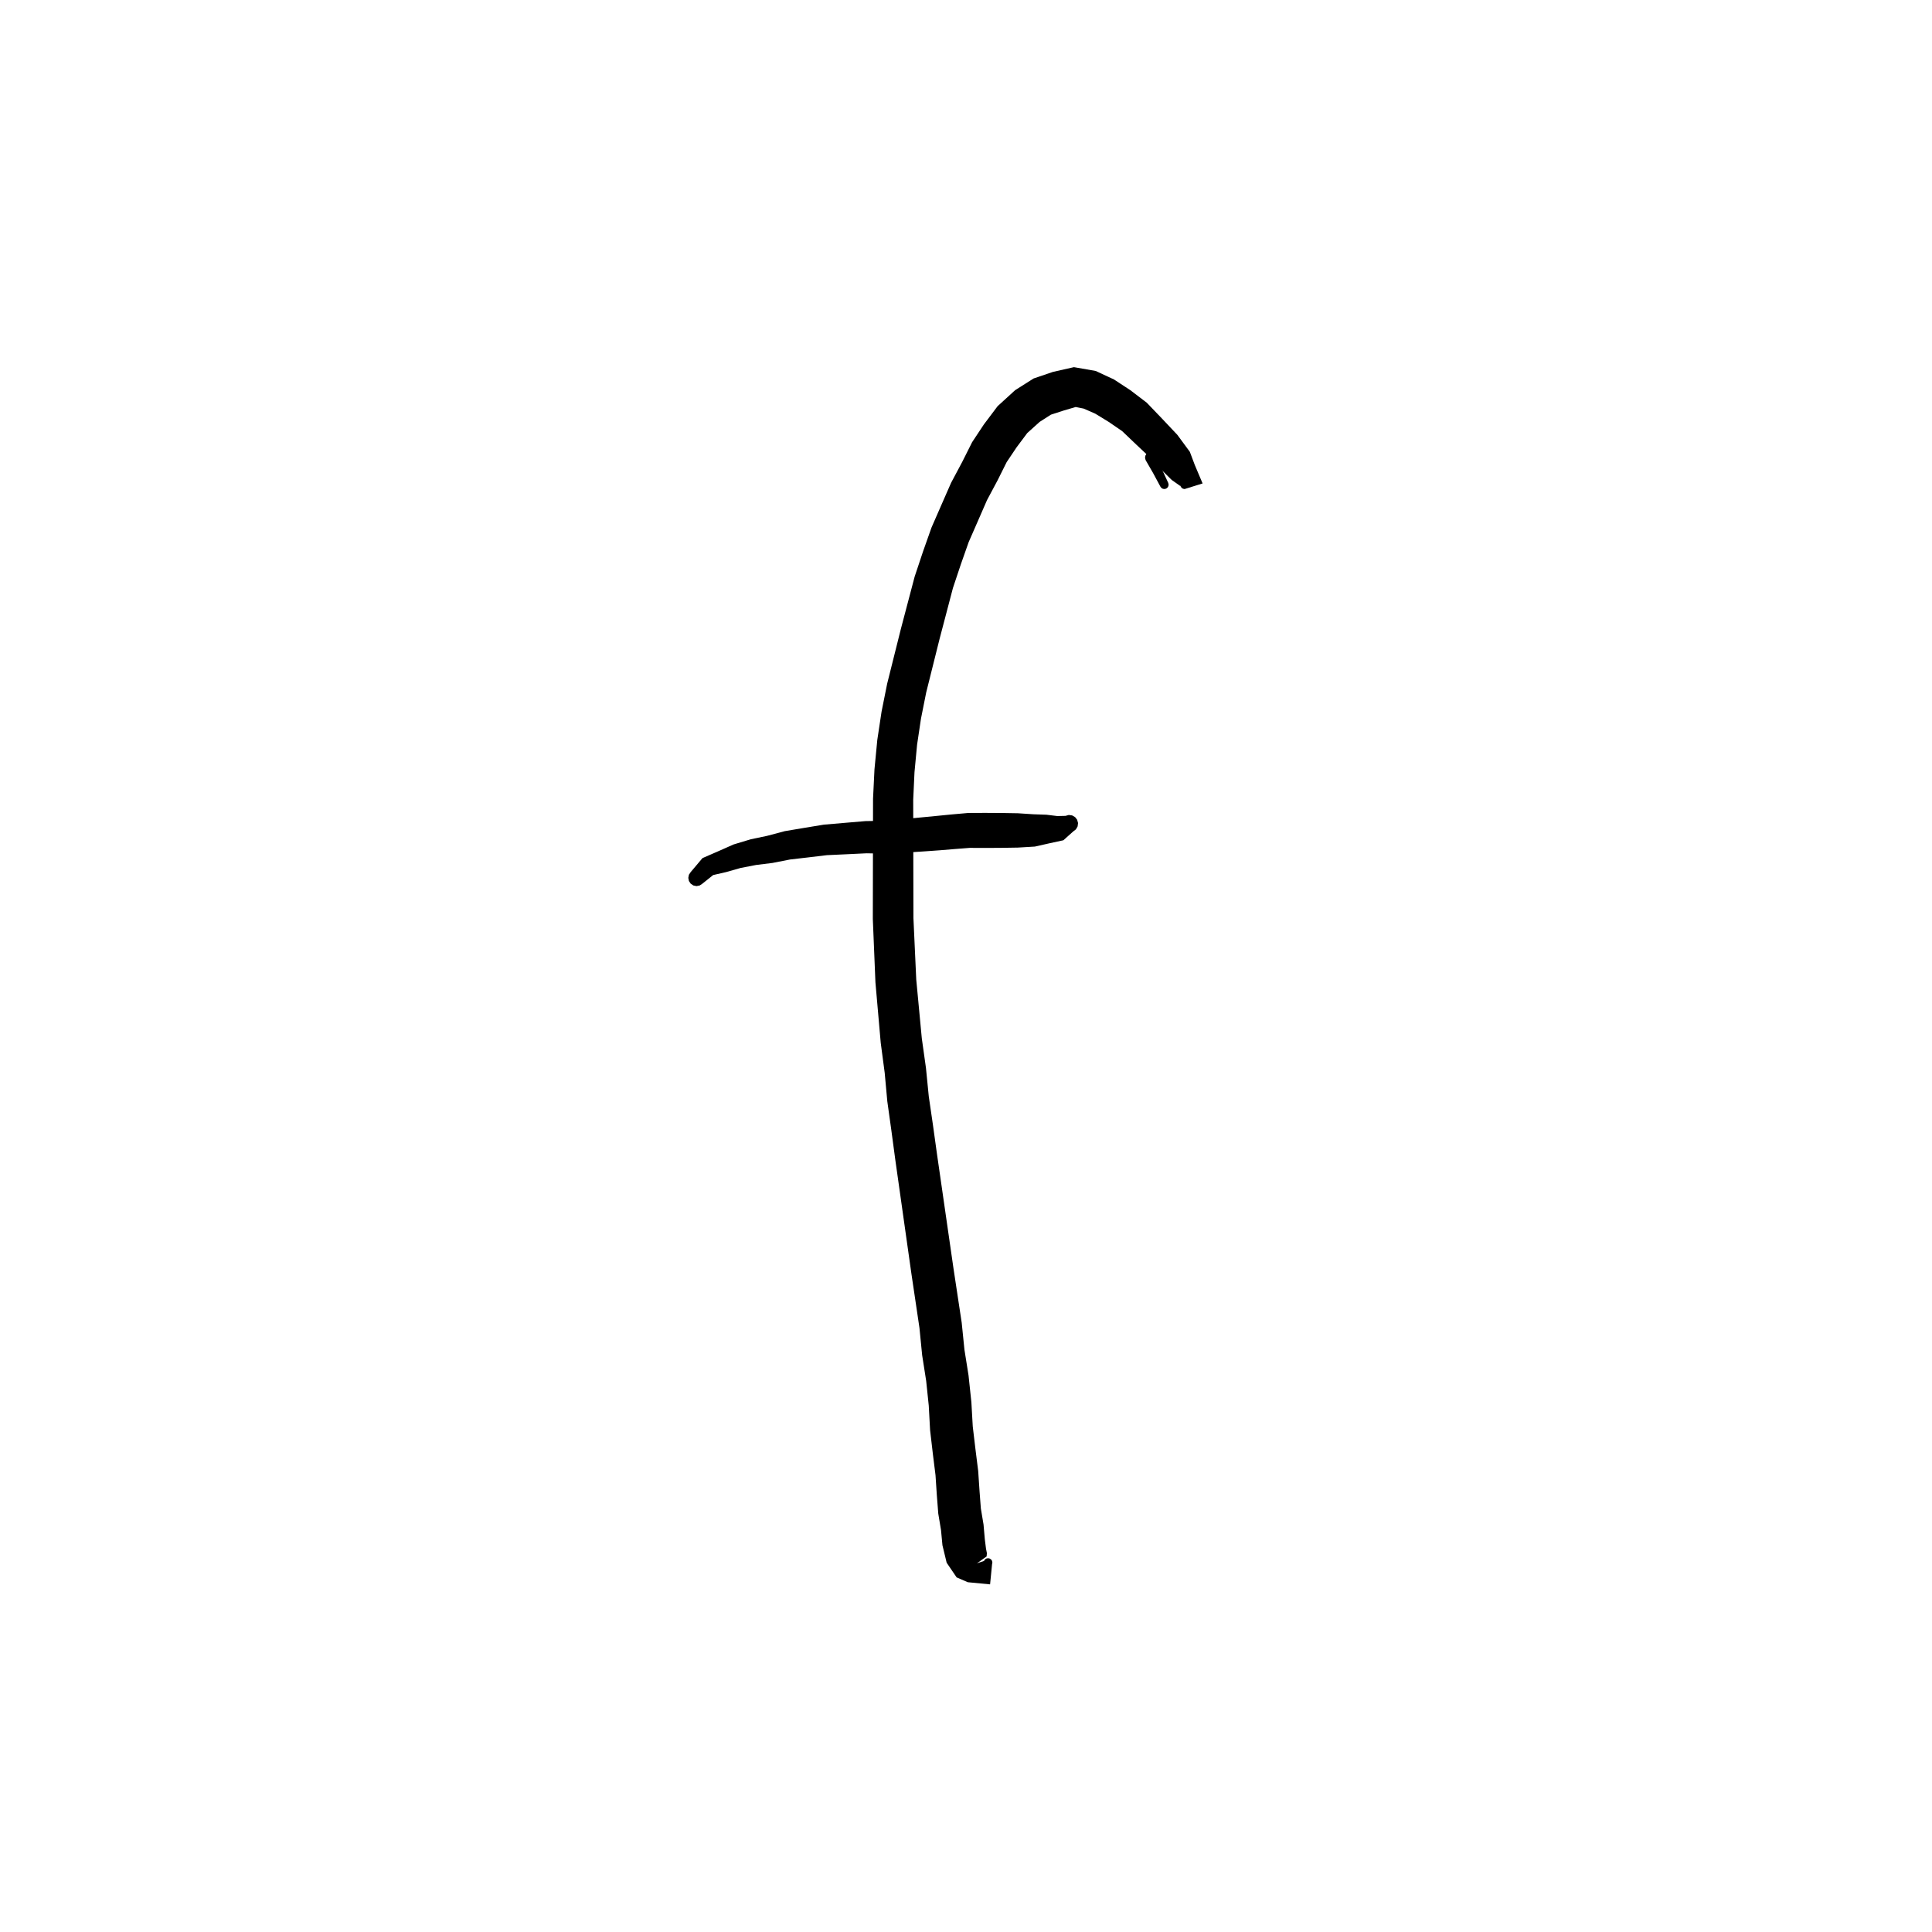
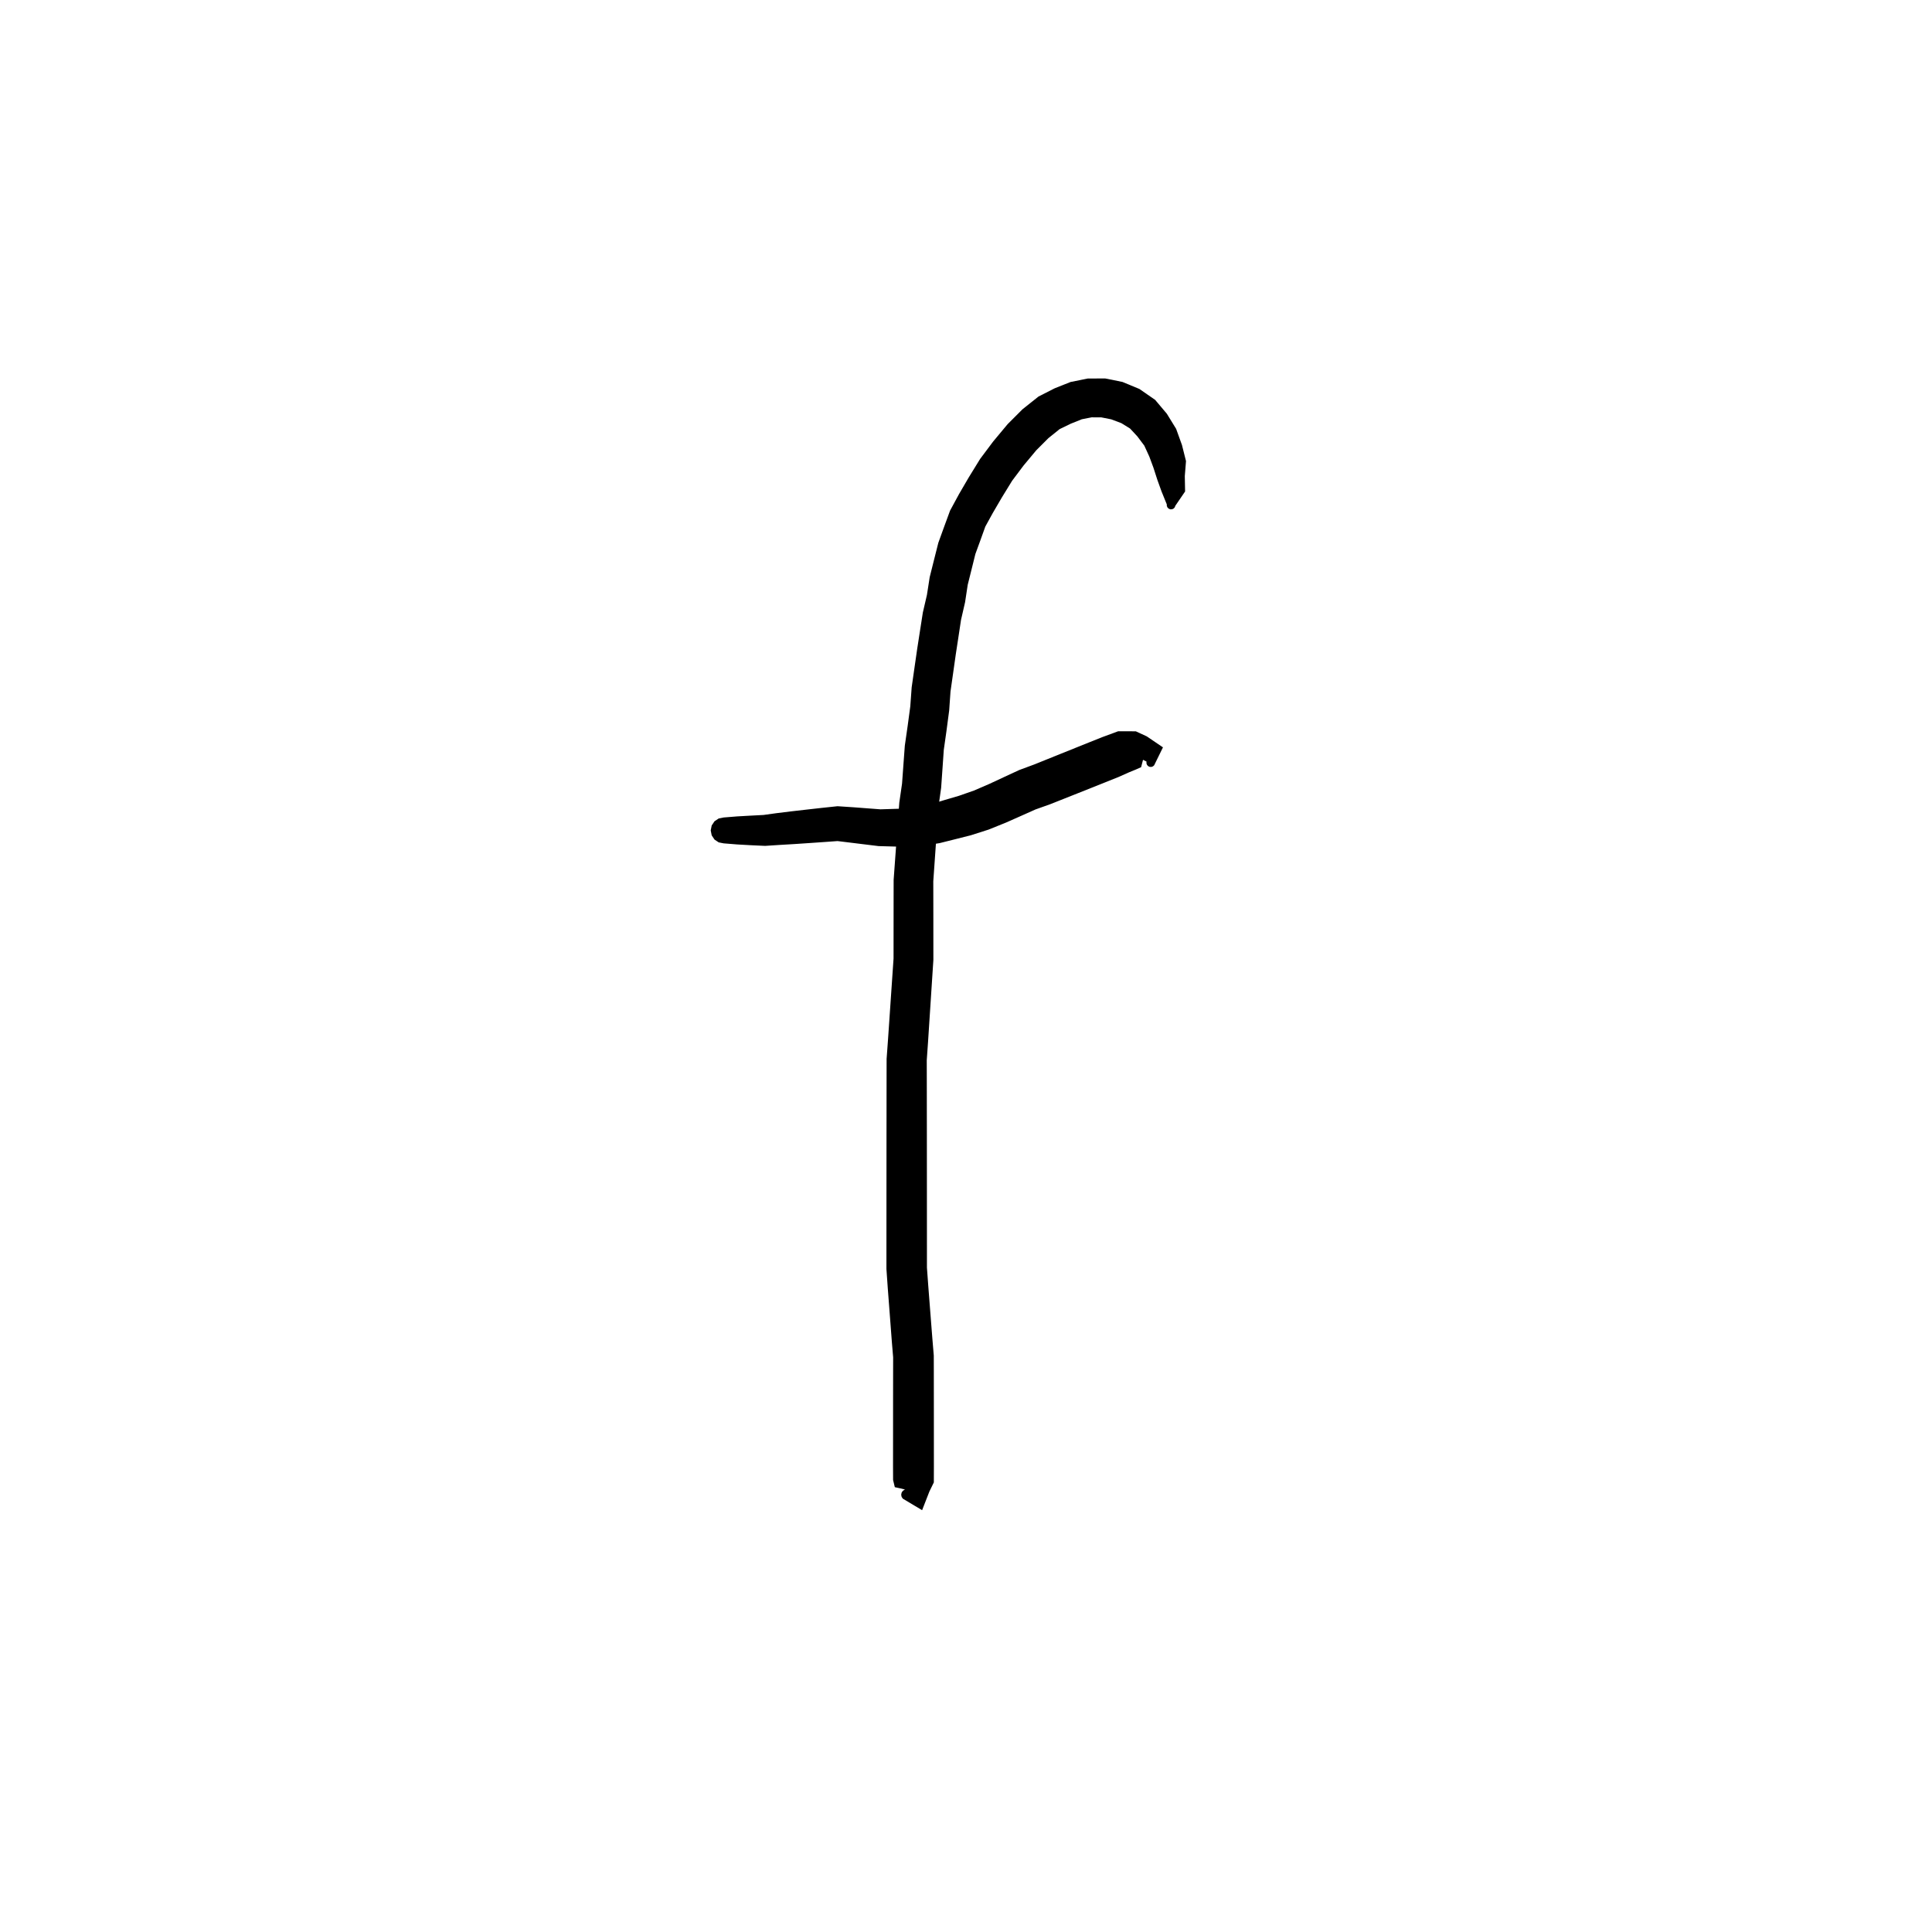
<svg xmlns="http://www.w3.org/2000/svg" viewBox="0 0 300 300" width="300" height="300">
-   <path d="M 177.894 71.448 L 179.071 73.491 L 180.186 75.565 L 180.347 75.773 L 180.576 75.904 L 180.837 75.936 L 181.091 75.867 L 181.299 75.705 L 181.43 75.477 L 181.463 75.215 L 181.393 74.961 L 180.403 72.825 L 179.474 70.658 L 179.263 70.385 L 178.964 70.215 L 178.622 70.172 L 178.289 70.263 L 178.017 70.474 L 177.846 70.773 L 177.803 71.115 Z" fill="black" fill-rule="nonzero" />
-   <path d="M 183.947 75.938 L 186.739 75.07 L 185.529 72.209 L 184.757 70.157 L 182.819 67.524 L 180.481 65.045 L 178.066 62.528 L 175.521 60.59 L 172.976 58.921 L 170.141 57.603 L 166.76 57.011 L 163.497 57.75 L 160.498 58.769 L 157.624 60.591 L 154.912 63.068 L 152.786 65.892 L 150.95 68.663 L 149.408 71.736 L 147.686 74.967 L 146.162 78.443 L 144.643 81.917 L 143.331 85.626 L 142.028 89.537 L 140.948 93.632 L 139.889 97.65 L 138.83 101.879 L 137.759 106.16 L 136.886 110.517 L 136.227 114.887 L 135.788 119.462 L 135.565 124.031 L 135.557 128.526 L 135.549 133.158 L 135.54 138 L 135.531 142.702 L 135.734 147.611 L 135.936 152.527 L 136.348 157.236 L 136.76 161.941 L 137.375 166.583 L 137.78 171.015 L 138.407 175.503 L 139.028 180.136 L 139.654 184.568 L 140.279 188.99 L 140.905 193.412 L 141.532 197.845 L 142.16 202.068 L 142.773 206.199 L 143.19 210.421 L 143.817 214.433 L 144.217 218.268 L 144.424 222.073 L 144.855 225.769 L 145.265 229.058 L 145.468 232.132 L 145.693 235.028 L 146.119 237.589 L 146.342 239.944 L 146.996 242.658 L 148.543 244.934 L 150.274 245.686 L 153.74 246.019 L 154.048 242.882 L 154.096 242.623 L 154.041 242.366 L 153.892 242.149 L 153.672 242.005 L 153.413 241.957 L 153.155 242.011 L 152.938 242.16 L 152.794 242.381 L 151.699 242.753 L 153.2 241.682 L 153.246 241.172 L 153.109 240.5 L 152.921 239.004 L 152.723 236.727 L 152.307 234.235 L 152.111 231.657 L 151.893 228.416 L 151.461 224.968 L 151.05 221.506 L 150.836 217.732 L 150.393 213.567 L 149.758 209.579 L 149.332 205.38 L 148.682 201.09 L 148.047 196.892 L 147.411 192.483 L 146.773 188.062 L 146.136 183.642 L 145.499 179.233 L 144.856 174.603 L 144.22 170.248 L 143.783 165.838 L 143.135 161.217 L 142.705 156.658 L 142.275 152.105 L 142.056 147.336 L 141.837 142.562 L 141.828 138 L 141.819 133.158 L 141.811 128.526 L 141.803 124.18 L 142.002 119.906 L 142.404 115.64 L 143.009 111.588 L 143.82 107.524 L 144.854 103.384 L 145.901 99.192 L 146.947 95.21 L 147.972 91.305 L 149.196 87.637 L 150.41 84.189 L 151.838 80.926 L 153.261 77.664 L 154.907 74.58 L 156.314 71.758 L 157.845 69.476 L 159.509 67.248 L 161.429 65.515 L 163.186 64.389 L 165.24 63.724 L 167.029 63.2 L 168.28 63.449 L 170.076 64.237 L 172.163 65.515 L 174.25 66.946 L 176.466 69.06 L 178.76 71.213 L 180.612 73.211 L 181.945 74.528 L 183.261 75.456 L 183.947 74.588 L 183.689 74.64 L 183.47 74.786 L 183.324 75.005 L 183.272 75.263 L 183.324 75.521 L 183.47 75.74 L 183.689 75.887 Z" fill="black" fill-rule="nonzero" />
-   <path d="M 109.062 137.22 L 110.743 135.877 L 112.735 135.42 L 115.028 134.77 L 117.416 134.311 L 119.947 133.998 L 122.671 133.464 L 125.538 133.132 L 128.403 132.789 L 131.478 132.647 L 134.56 132.499 L 137.512 132.552 L 140.561 132.386 L 143.316 132.217 L 145.864 132.036 L 148.181 131.845 L 150.587 131.658 L 153 131.668 L 155.526 131.653 L 158.053 131.612 L 160.693 131.456 L 162.876 130.964 L 165.119 130.477 L 166.656 129.101 L 167.072 128.779 L 167.333 128.321 L 167.398 127.799 L 167.259 127.291 L 166.937 126.876 L 166.479 126.615 L 165.957 126.549 L 165.449 126.688 L 164.179 126.716 L 162.492 126.51 L 160.465 126.439 L 158.053 126.283 L 155.526 126.242 L 153 126.226 L 150.361 126.237 L 147.714 126.471 L 145.4 126.7 L 142.894 126.941 L 140.176 127.193 L 137.33 127.448 L 134.388 127.501 L 131.153 127.774 L 127.913 128.053 L 124.883 128.552 L 121.856 129.062 L 119.106 129.792 L 116.584 130.32 L 113.919 131.124 L 111.581 132.159 L 109.082 133.246 L 107.254 135.412 L 106.976 135.826 L 106.879 136.316 L 106.976 136.805 L 107.254 137.22 L 107.669 137.497 L 108.158 137.595 L 108.647 137.497 Z" fill="black" fill-rule="nonzero" />
+   <path d="M 182.508 78.532 L 184.021 76.316 L 183.975 73.926 L 184.162 71.599 L 183.538 69.112 L 182.63 66.593 L 181.188 64.246 L 179.369 62.09 L 176.924 60.397 L 174.292 59.307 L 171.618 58.768 L 168.909 58.776 L 166.236 59.315 L 163.761 60.3 L 161.252 61.578 L 158.775 63.551 L 156.457 65.87 L 154.22 68.554 L 152.197 71.256 L 150.423 74.138 L 148.911 76.732 L 147.528 79.283 L 146.598 81.815 L 145.704 84.283 L 145.03 86.955 L 144.363 89.62 L 143.934 92.378 L 143.299 95.114 L 142.855 97.961 L 142.428 100.714 L 142.001 103.677 L 141.564 106.73 L 141.349 109.688 L 140.937 112.743 L 140.501 115.781 L 140.276 118.836 L 140.07 121.675 L 139.644 124.622 L 139.418 127.677 L 139.202 130.623 L 138.986 133.57 L 138.764 136.627 L 138.758 139.684 L 138.755 142.632 L 138.752 145.789 L 138.75 148.844 L 138.541 151.899 L 138.325 155.057 L 138.11 158.214 L 137.894 161.365 L 137.673 164.415 L 137.667 167.474 L 137.663 170.421 L 137.66 173.368 L 137.656 176.105 L 137.654 179.053 L 137.652 182 L 137.65 184.947 L 137.649 187.895 L 137.647 191.053 L 137.645 194 L 137.645 197.06 L 137.86 200.127 L 138.07 202.873 L 138.278 205.61 L 138.486 208.357 L 138.687 210.769 L 138.682 212.947 L 138.679 215.263 L 138.676 217.579 L 138.675 220.105 L 138.674 222.632 L 138.672 225.158 L 138.67 227.684 L 138.678 229.814 L 138.947 230.928 L 139.798 231.113 L 141.392 231.502 L 141.116 231.318 L 140.789 231.253 L 140.463 231.318 L 140.187 231.502 L 140.002 231.779 L 139.937 232.105 L 140.002 232.432 L 140.187 232.708 L 143.185 234.501 L 144.316 231.599 L 145.006 230.186 L 145.014 227.684 L 145.012 225.158 L 145.011 222.632 L 145.01 220.105 L 145.008 217.579 L 145.005 215.263 L 145.003 212.947 L 144.997 210.494 L 144.777 207.854 L 144.564 205.127 L 144.351 202.39 L 144.14 199.662 L 143.934 196.835 L 143.934 194 L 143.932 191.053 L 143.93 187.895 L 143.929 184.947 L 143.927 182 L 143.925 179.053 L 143.923 176.105 L 143.919 173.368 L 143.916 170.421 L 143.912 167.474 L 143.906 164.638 L 144.106 161.793 L 144.311 158.628 L 144.517 155.47 L 144.722 152.311 L 144.934 149.05 L 144.932 145.789 L 144.93 142.632 L 144.926 139.684 L 144.92 136.847 L 145.119 134.009 L 145.325 131.061 L 145.529 128.113 L 145.725 125.273 L 146.14 122.325 L 146.355 119.27 L 146.552 116.429 L 146.958 113.573 L 147.388 110.312 L 147.594 107.376 L 147.999 104.534 L 148.414 101.601 L 148.83 98.881 L 149.227 96.254 L 149.855 93.517 L 150.268 90.801 L 150.865 88.414 L 151.454 86.033 L 152.244 83.869 L 152.998 81.769 L 154.142 79.689 L 155.577 77.231 L 157.171 74.639 L 158.938 72.288 L 160.912 69.92 L 162.804 68.028 L 164.538 66.633 L 166.239 65.805 L 167.974 65.106 L 169.512 64.803 L 171.014 64.811 L 172.55 65.114 L 174.128 65.709 L 175.474 66.542 L 176.601 67.754 L 177.685 69.196 L 178.462 70.888 L 179.101 72.611 L 179.709 74.495 L 180.365 76.316 L 181.176 78.31 L 181.185 78.573 L 181.293 78.813 L 181.485 78.994 L 181.731 79.087 L 181.994 79.079 L 182.234 78.97 L 182.415 78.778 Z" fill="black" fill-rule="nonzero" />
+   <path d="M 112.368 130.956 L 114.474 131.126 L 116.579 131.244 L 118.804 131.347 L 121.024 131.202 L 123.336 131.066 L 125.657 130.91 L 127.977 130.75 L 130.053 130.601 L 132.107 130.851 L 134.194 131.108 L 136.436 131.382 L 138.684 131.443 L 140.938 131.504 L 143.325 131.329 L 145.898 130.92 L 148.356 130.306 L 150.774 129.693 L 153.505 128.82 L 156.198 127.734 L 158.573 126.681 L 160.78 125.696 L 163.025 124.896 L 165.185 124.041 L 167.292 123.204 L 169.399 122.366 L 171.505 121.526 L 173.61 120.684 L 175.313 119.926 L 176.368 119.494 L 177.191 119.13 L 177.487 117.985 L 178.029 118.257 L 178.017 118.52 L 178.105 118.768 L 178.282 118.963 L 178.52 119.076 L 178.784 119.089 L 179.031 119 L 179.227 118.823 L 179.339 118.585 L 180.584 116.05 L 178.072 114.344 L 176.368 113.558 L 173.634 113.548 L 171.126 114.474 L 169.021 115.316 L 166.917 116.161 L 164.813 117.007 L 162.71 117.854 L 160.659 118.683 L 158.273 119.567 L 155.848 120.688 L 153.592 121.74 L 151.232 122.759 L 148.91 123.57 L 146.696 124.22 L 144.523 124.869 L 142.464 125.303 L 140.641 125.549 L 138.684 125.609 L 136.722 125.671 L 134.753 125.523 L 132.63 125.36 L 130.053 125.189 L 127.496 125.461 L 125.185 125.721 L 122.874 125.986 L 120.555 126.272 L 118.564 126.547 L 116.579 126.651 L 114.474 126.769 L 112.368 126.939 L 111.6 127.092 L 110.948 127.527 L 110.513 128.179 L 110.36 128.947 L 110.513 129.716 L 110.948 130.367 L 111.6 130.803 Z" fill="black" fill-rule="nonzero" />
</svg>
